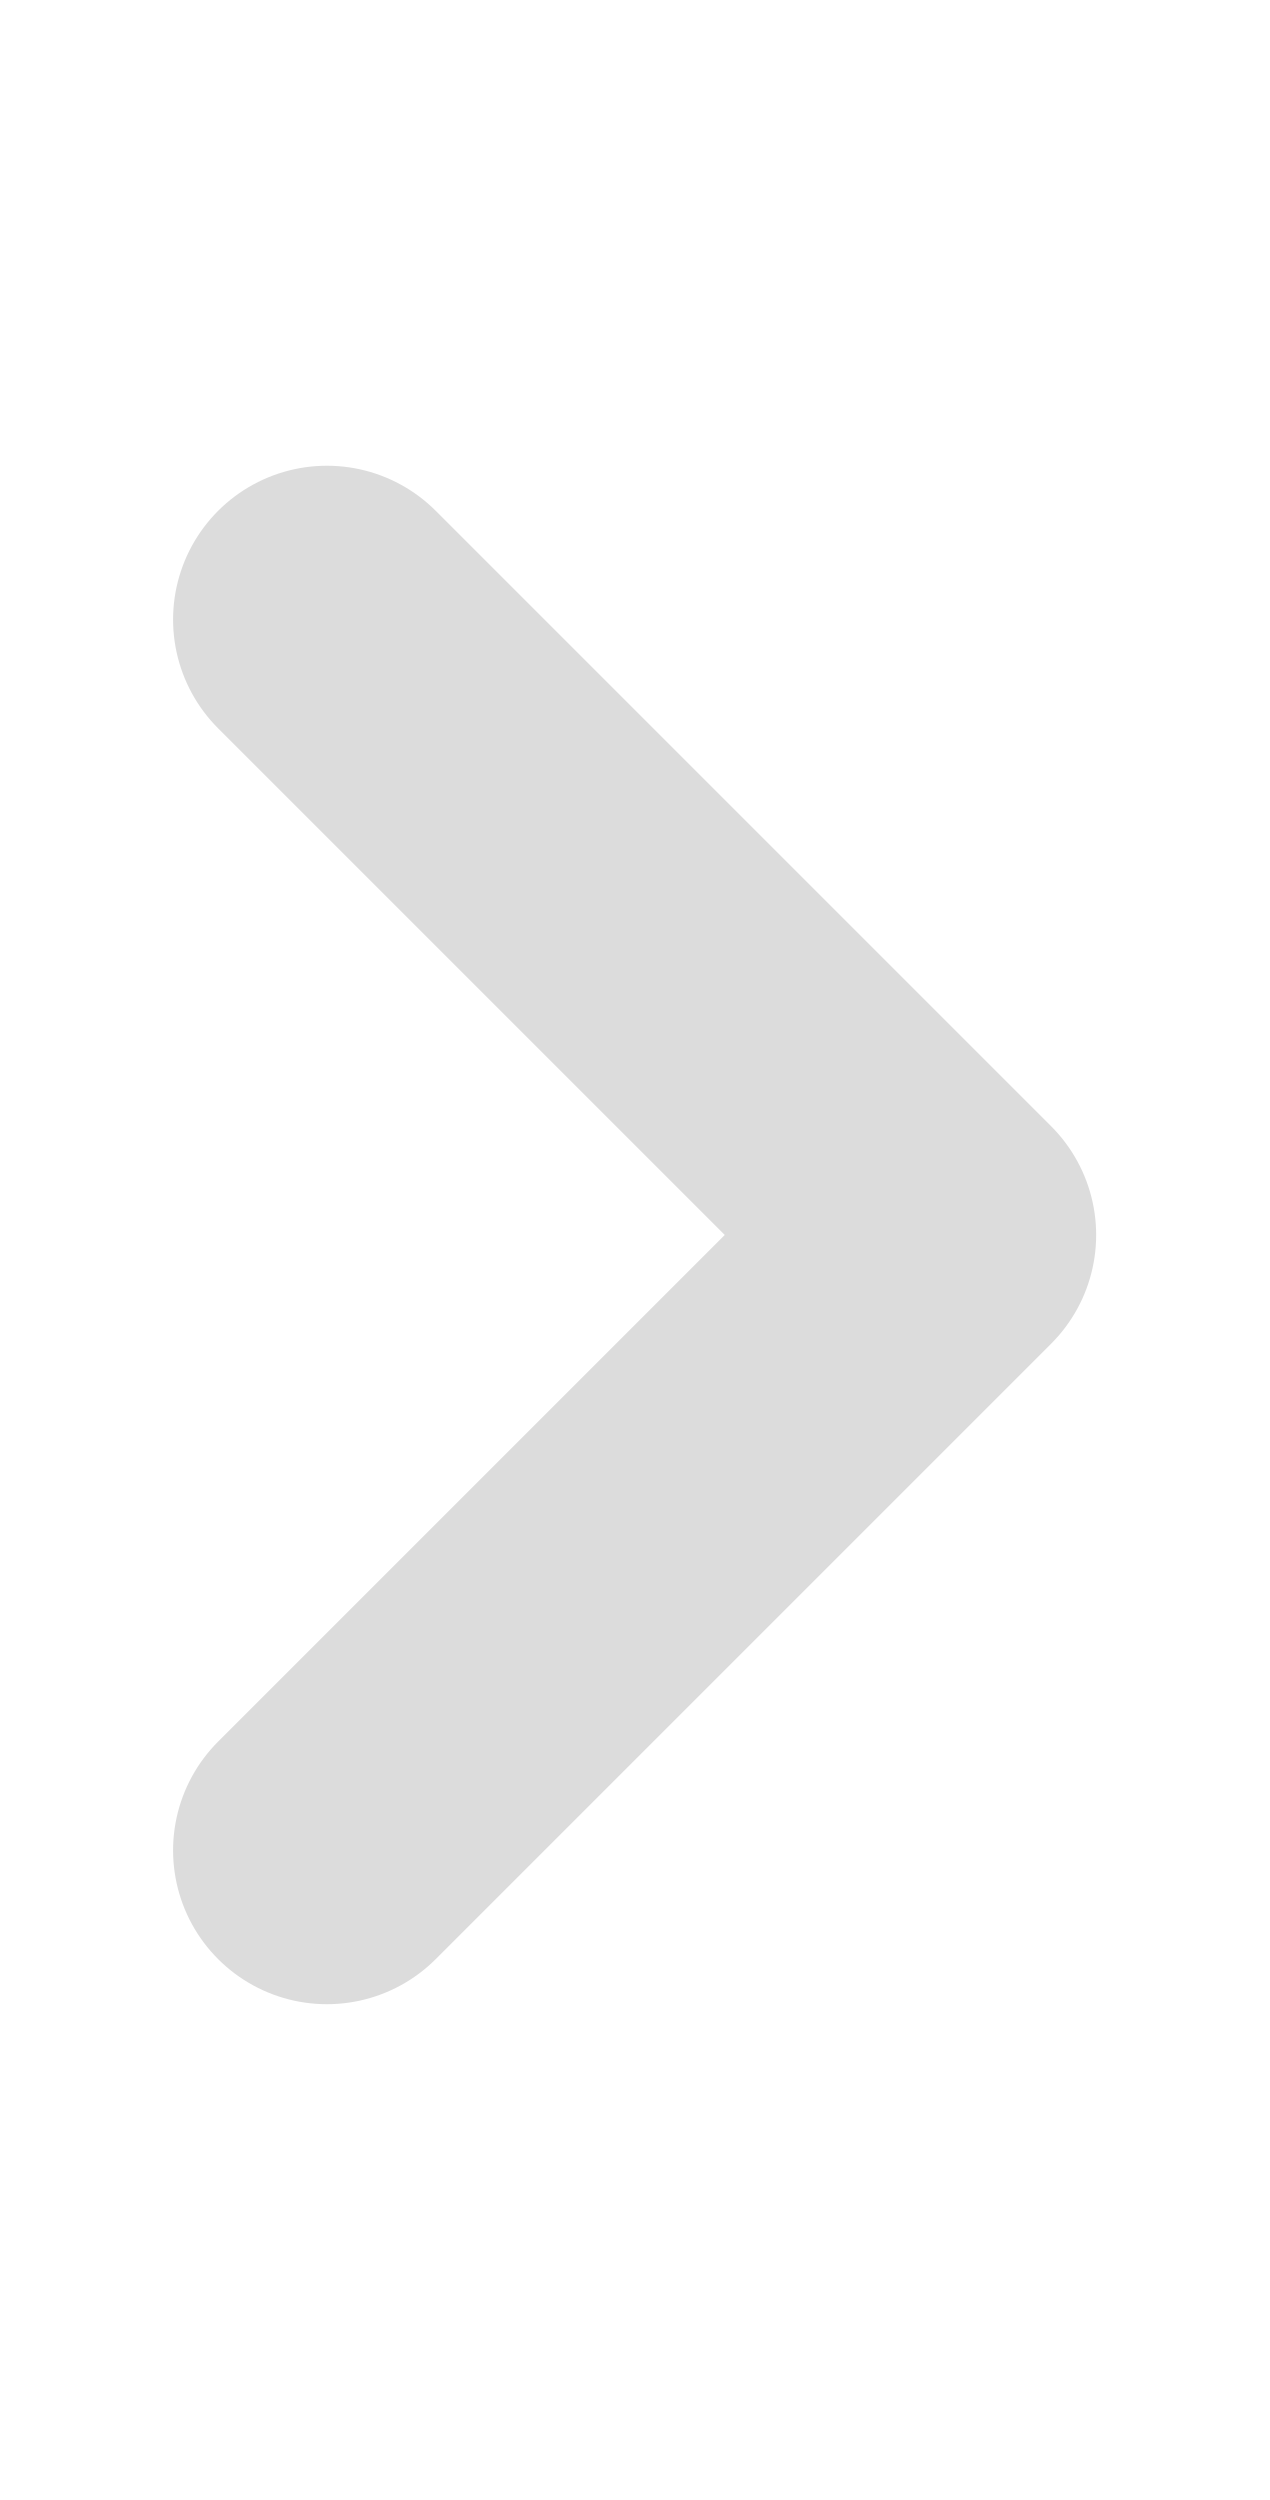
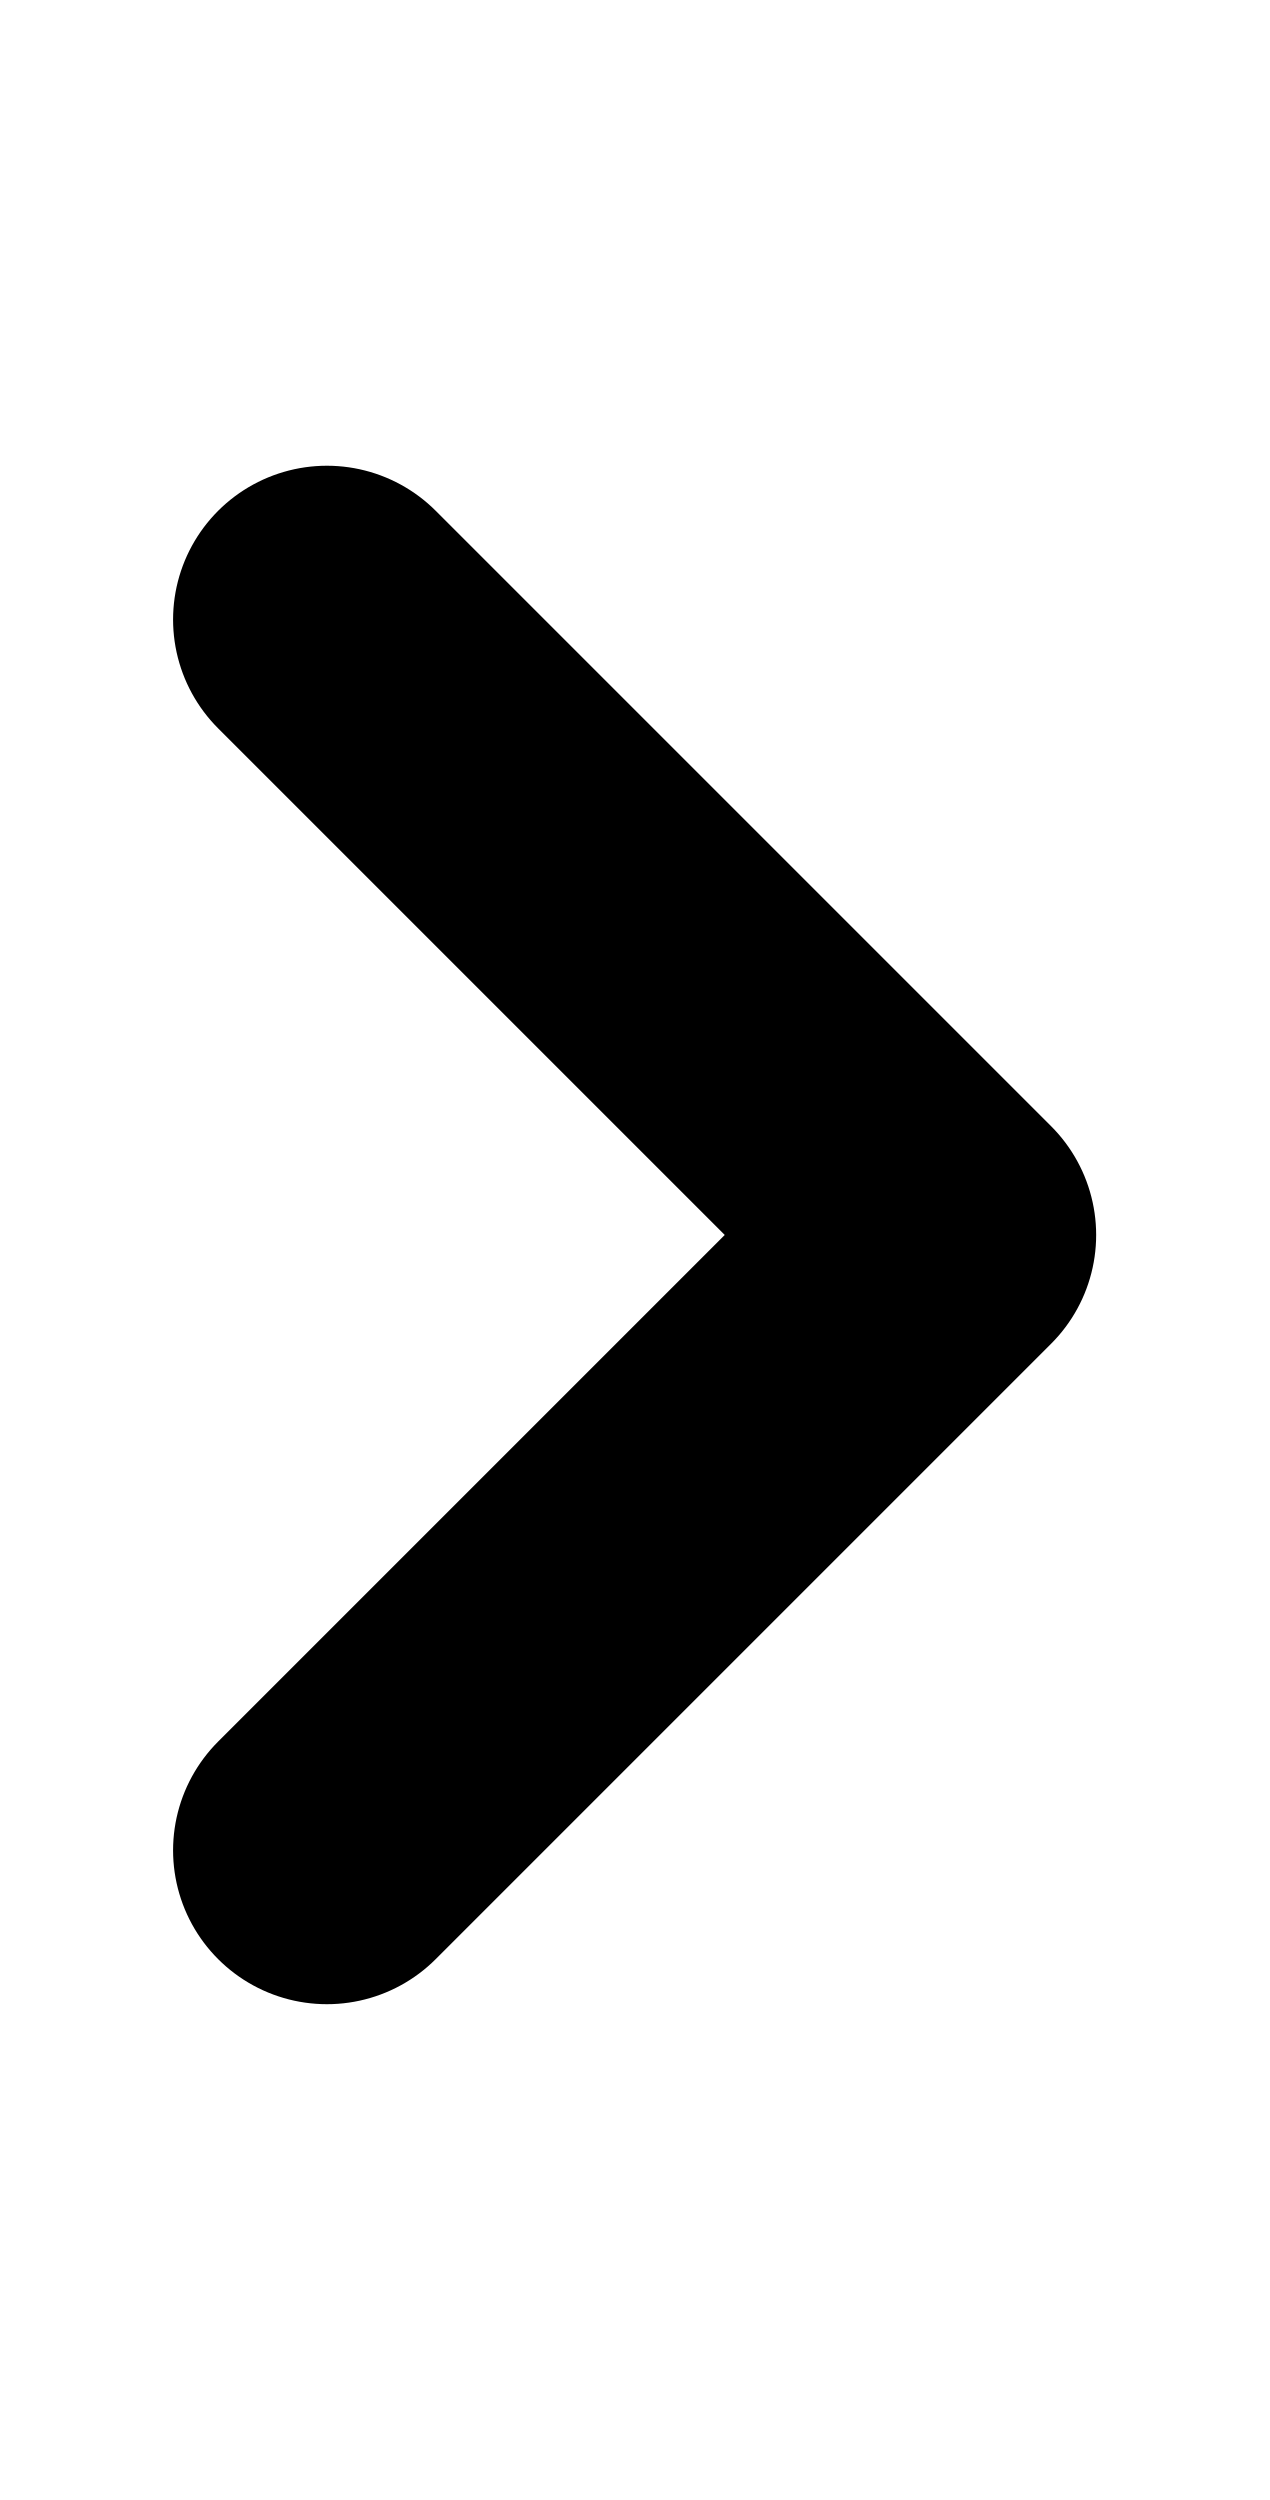
<svg xmlns="http://www.w3.org/2000/svg" width="33" height="65" viewBox="0 0 33 65" fill="none">
-   <path d="M8.5 16.109L24.5 32.109L8.5 48.109" stroke="#DCDCDC" stroke-width="8" stroke-linecap="round" stroke-linejoin="round" />
+   <path d="M8.5 16.109L24.5 32.109L8.5 48.109" stroke="currentColor" stroke-width="8" stroke-linecap="round" stroke-linejoin="round" />
</svg>
